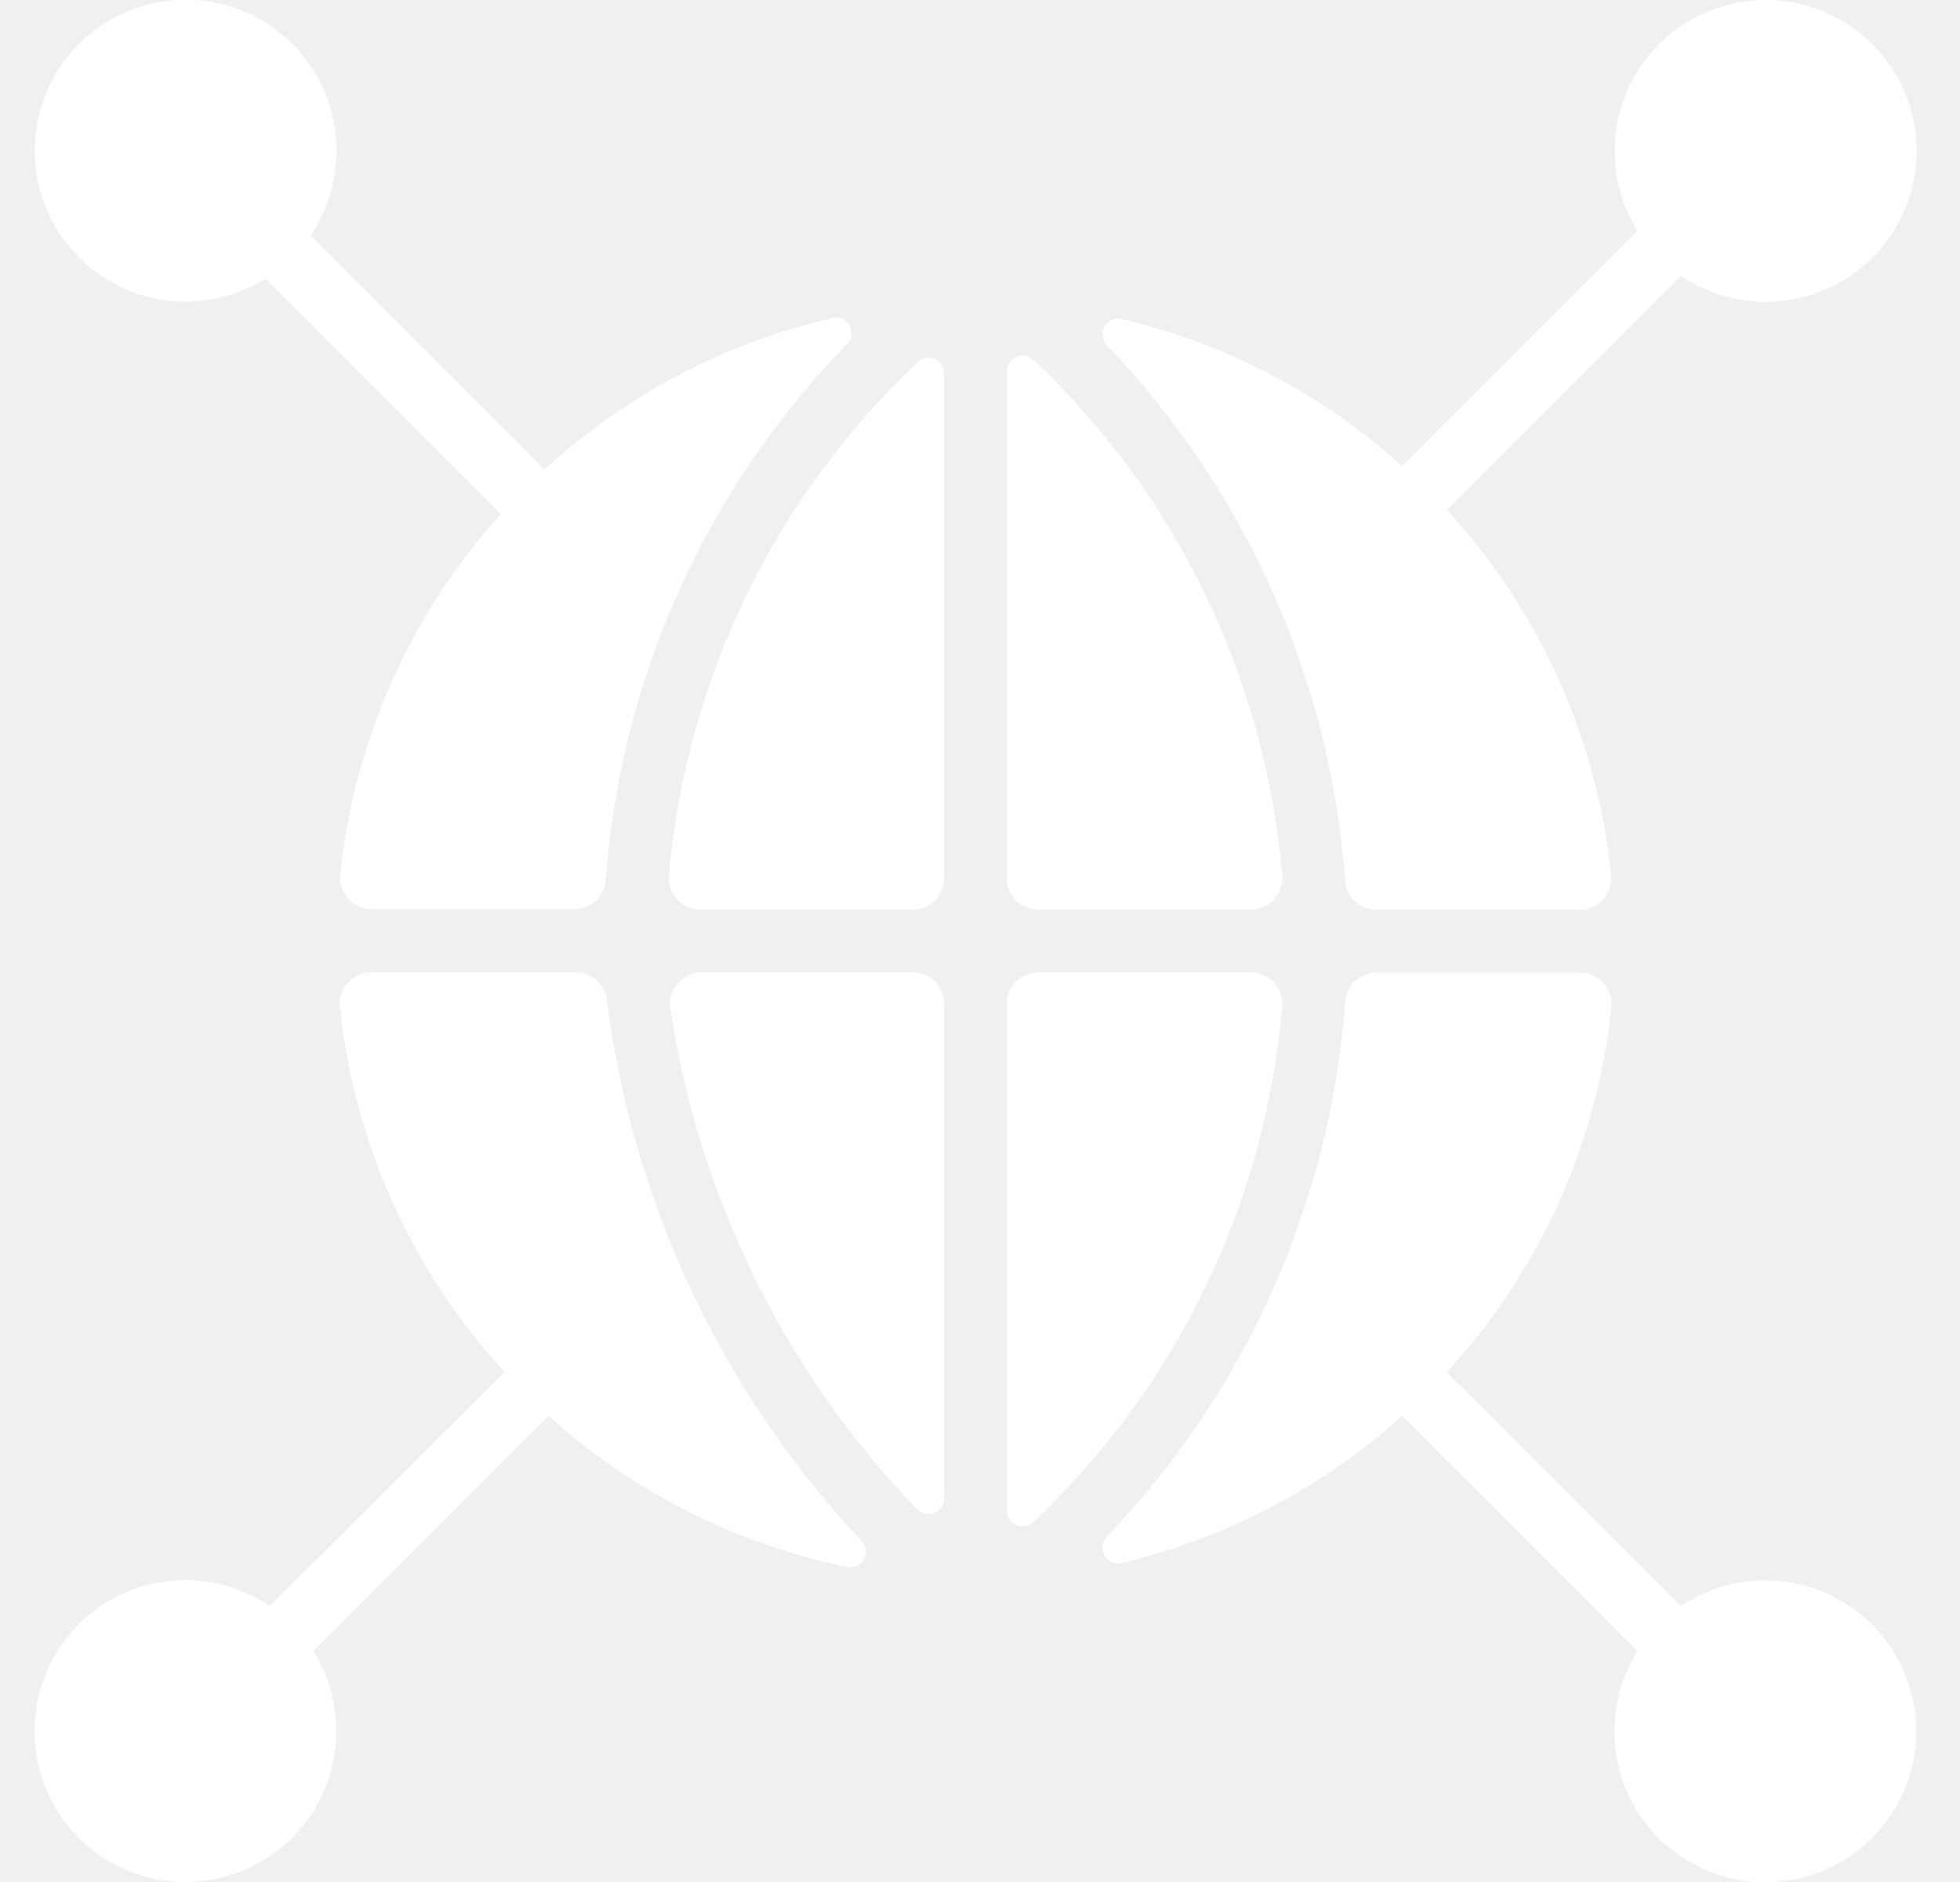
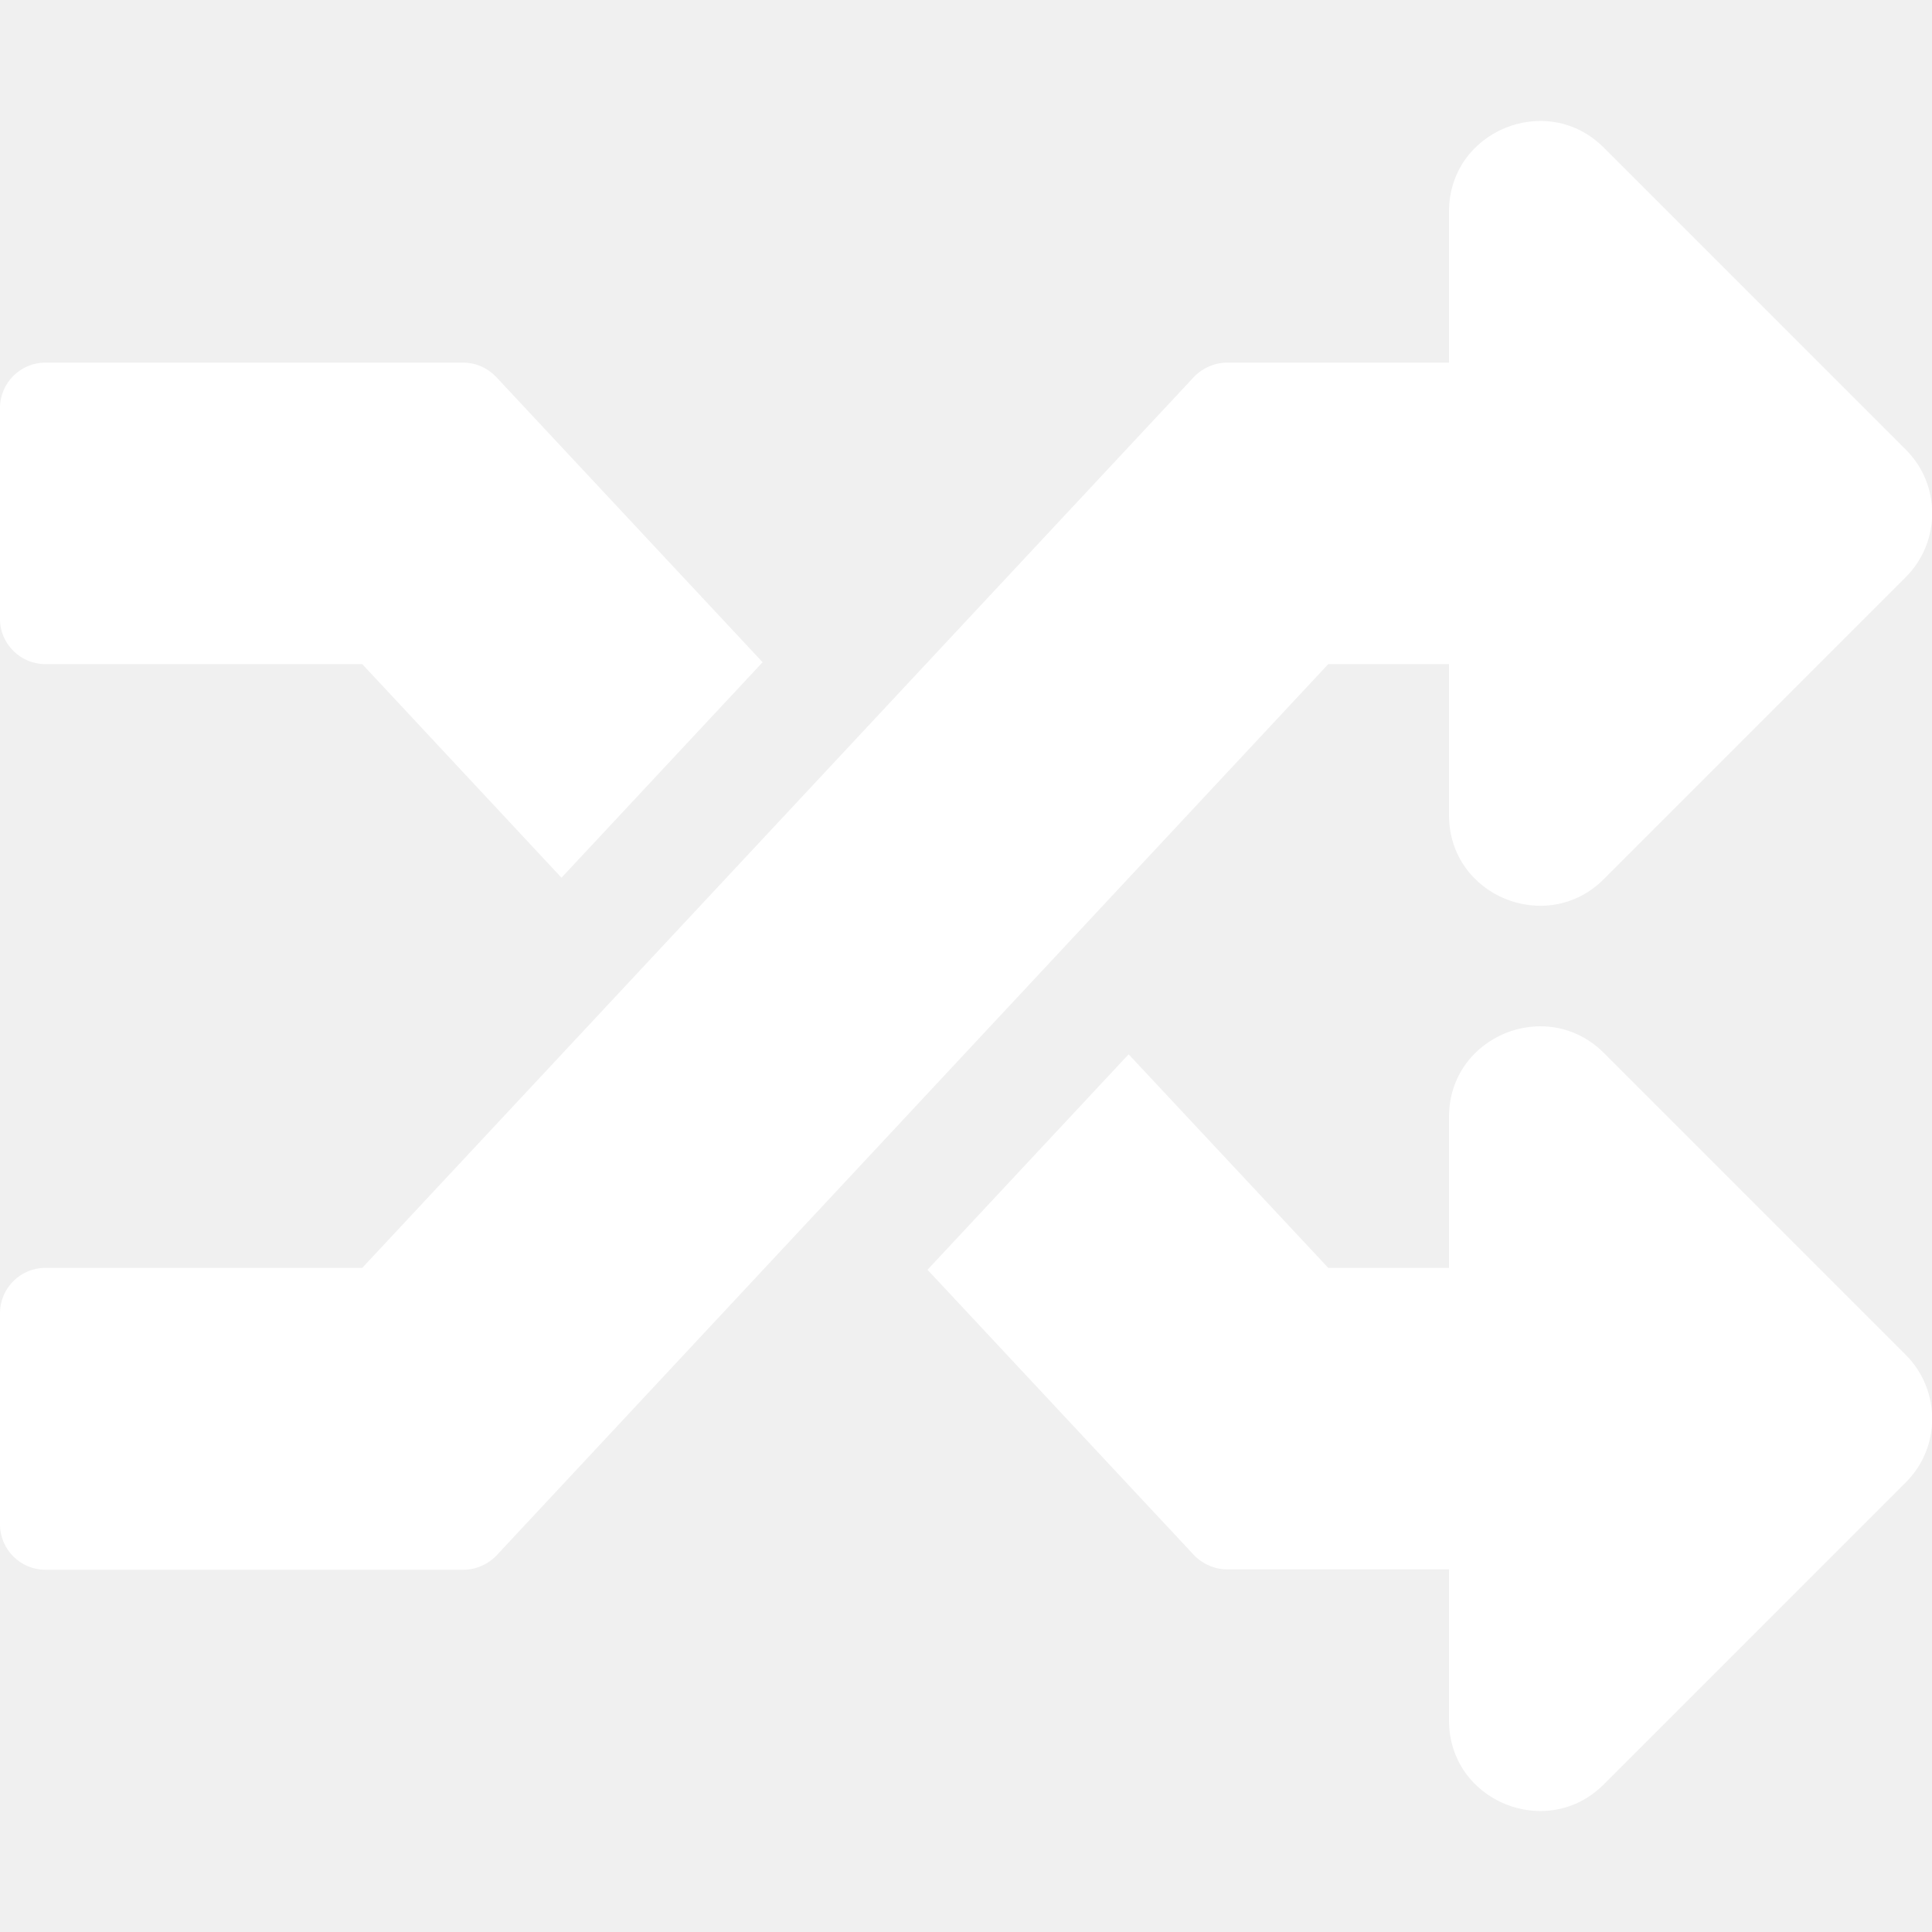
- <svg xmlns="http://www.w3.org/2000/svg" width="25" height="24" viewBox="0 0 25 24">
-   <defs>
-     <style>.a,.c{fill:#fff;}.a{stroke:#707070;}.b{clip-path:url(#a);}</style>
-     <clipPath id="a">
-       <rect class="a" width="25" height="24" transform="translate(-0.763)" />
-     </clipPath>
-   </defs>
-   <g class="b" transform="translate(0.763)">
-     <path class="c" d="M12.738,19.41a.2.2,0,0,1-.338-.144V12.8a.4.4,0,0,1,.4-.4h2.711a.4.4,0,0,1,.4.433A10.231,10.231,0,0,1,12.738,19.41ZM11.2,12.4H8.506a.4.4,0,0,0-.4.443,11.7,11.7,0,0,0,3.145,6.4A.2.2,0,0,0,11.6,19.1V12.8a.4.4,0,0,0-.4-.4Zm-2.713-.8H11.2a.4.4,0,0,0,.4-.4V4.763a.2.2,0,0,0-.339-.144,10.219,10.219,0,0,0-3.172,6.549.4.4,0,0,0,.4.432ZM22.052,0a1.927,1.927,0,0,0-1.61,2.942l-3,3a8.131,8.131,0,0,0-3.577-1.874.2.2,0,0,0-.193.331,11.028,11.028,0,0,1,3.042,6.833.4.4,0,0,0,.4.37h2.594a.4.4,0,0,0,.4-.439A8.122,8.122,0,0,0,18.012,6.5L21,3.519A1.925,1.925,0,1,0,22.052,0ZM12.4,4.733V11.2a.4.4,0,0,0,.4.4h2.711a.4.4,0,0,0,.4-.433,10.231,10.231,0,0,0-3.17-6.578.2.2,0,0,0-.339.143ZM21,20.481,18.011,17.5a8.119,8.119,0,0,0,2.1-4.657.4.4,0,0,0-.4-.439H17.115a.4.4,0,0,0-.4.37A11.027,11.027,0,0,1,13.671,19.6a.2.2,0,0,0,.193.331,8.136,8.136,0,0,0,3.579-1.875l3,3A1.925,1.925,0,1,0,21,20.481ZM10.172,4.057A8.129,8.129,0,0,0,6.5,5.988L3.519,3a1.925,1.925,0,1,0-.576.555l3,3a8.116,8.116,0,0,0-2.047,4.6.4.4,0,0,0,.4.439H6.883a.4.4,0,0,0,.4-.371,10.939,10.939,0,0,1,3.082-6.84.2.2,0,0,0-.191-.331Zm.38,15.6A12.337,12.337,0,0,1,7.3,12.761a.4.4,0,0,0-.4-.361H4.292a.4.4,0,0,0-.4.439,8.116,8.116,0,0,0,2.1,4.657L3,20.481a1.925,1.925,0,1,0,.555.576l3-3a8.125,8.125,0,0,0,3.806,1.925.2.2,0,0,0,.189-.329Z" transform="translate(-0.32 0)" />
-   </g>
+ <svg xmlns="http://www.w3.org/2000/svg" version="1.1" id="Layer_1" x="0px" y="0px" viewBox="0 0 512 512" style="enable-background:new 0 0 512 512;" xml:space="preserve">
+   <style type="text/css">
+ 	.st0{fill:#FFFFFF;}
+ </style>
+   <path class="st0" d="M505,359c9.4,9.4,9.4,24.6,0,33.9l-80,80c-15,15-41,4.5-41-17v-40h-58.8c-3.3,0-6.5-1.4-8.8-3.8l-70.6-75.6  l53.3-57.1L352,336h32v-40c0-21.4,25.9-32,41-17L505,359z M12,176h84l52.8,56.6l53.3-57.1l-70.6-75.6c-2.3-2.4-5.4-3.8-8.8-3.8H12  c-6.6,0-12,5.4-12,12v56C0,170.6,5.4,176,12,176z M384,176v40c0,21.5,26,32,41,17l80-80c9.4-9.4,9.4-24.6,0-33.9l-80-80  c-15-15-41-4.5-41,17v40h-58.8c-3.3,0-6.5,1.4-8.8,3.8L96,336H12c-6.6,0-12,5.4-12,12v56c0,6.6,5.4,12,12,12h110.8  c3.3,0,6.5-1.4,8.8-3.8L352,176H384z" />
</svg>
